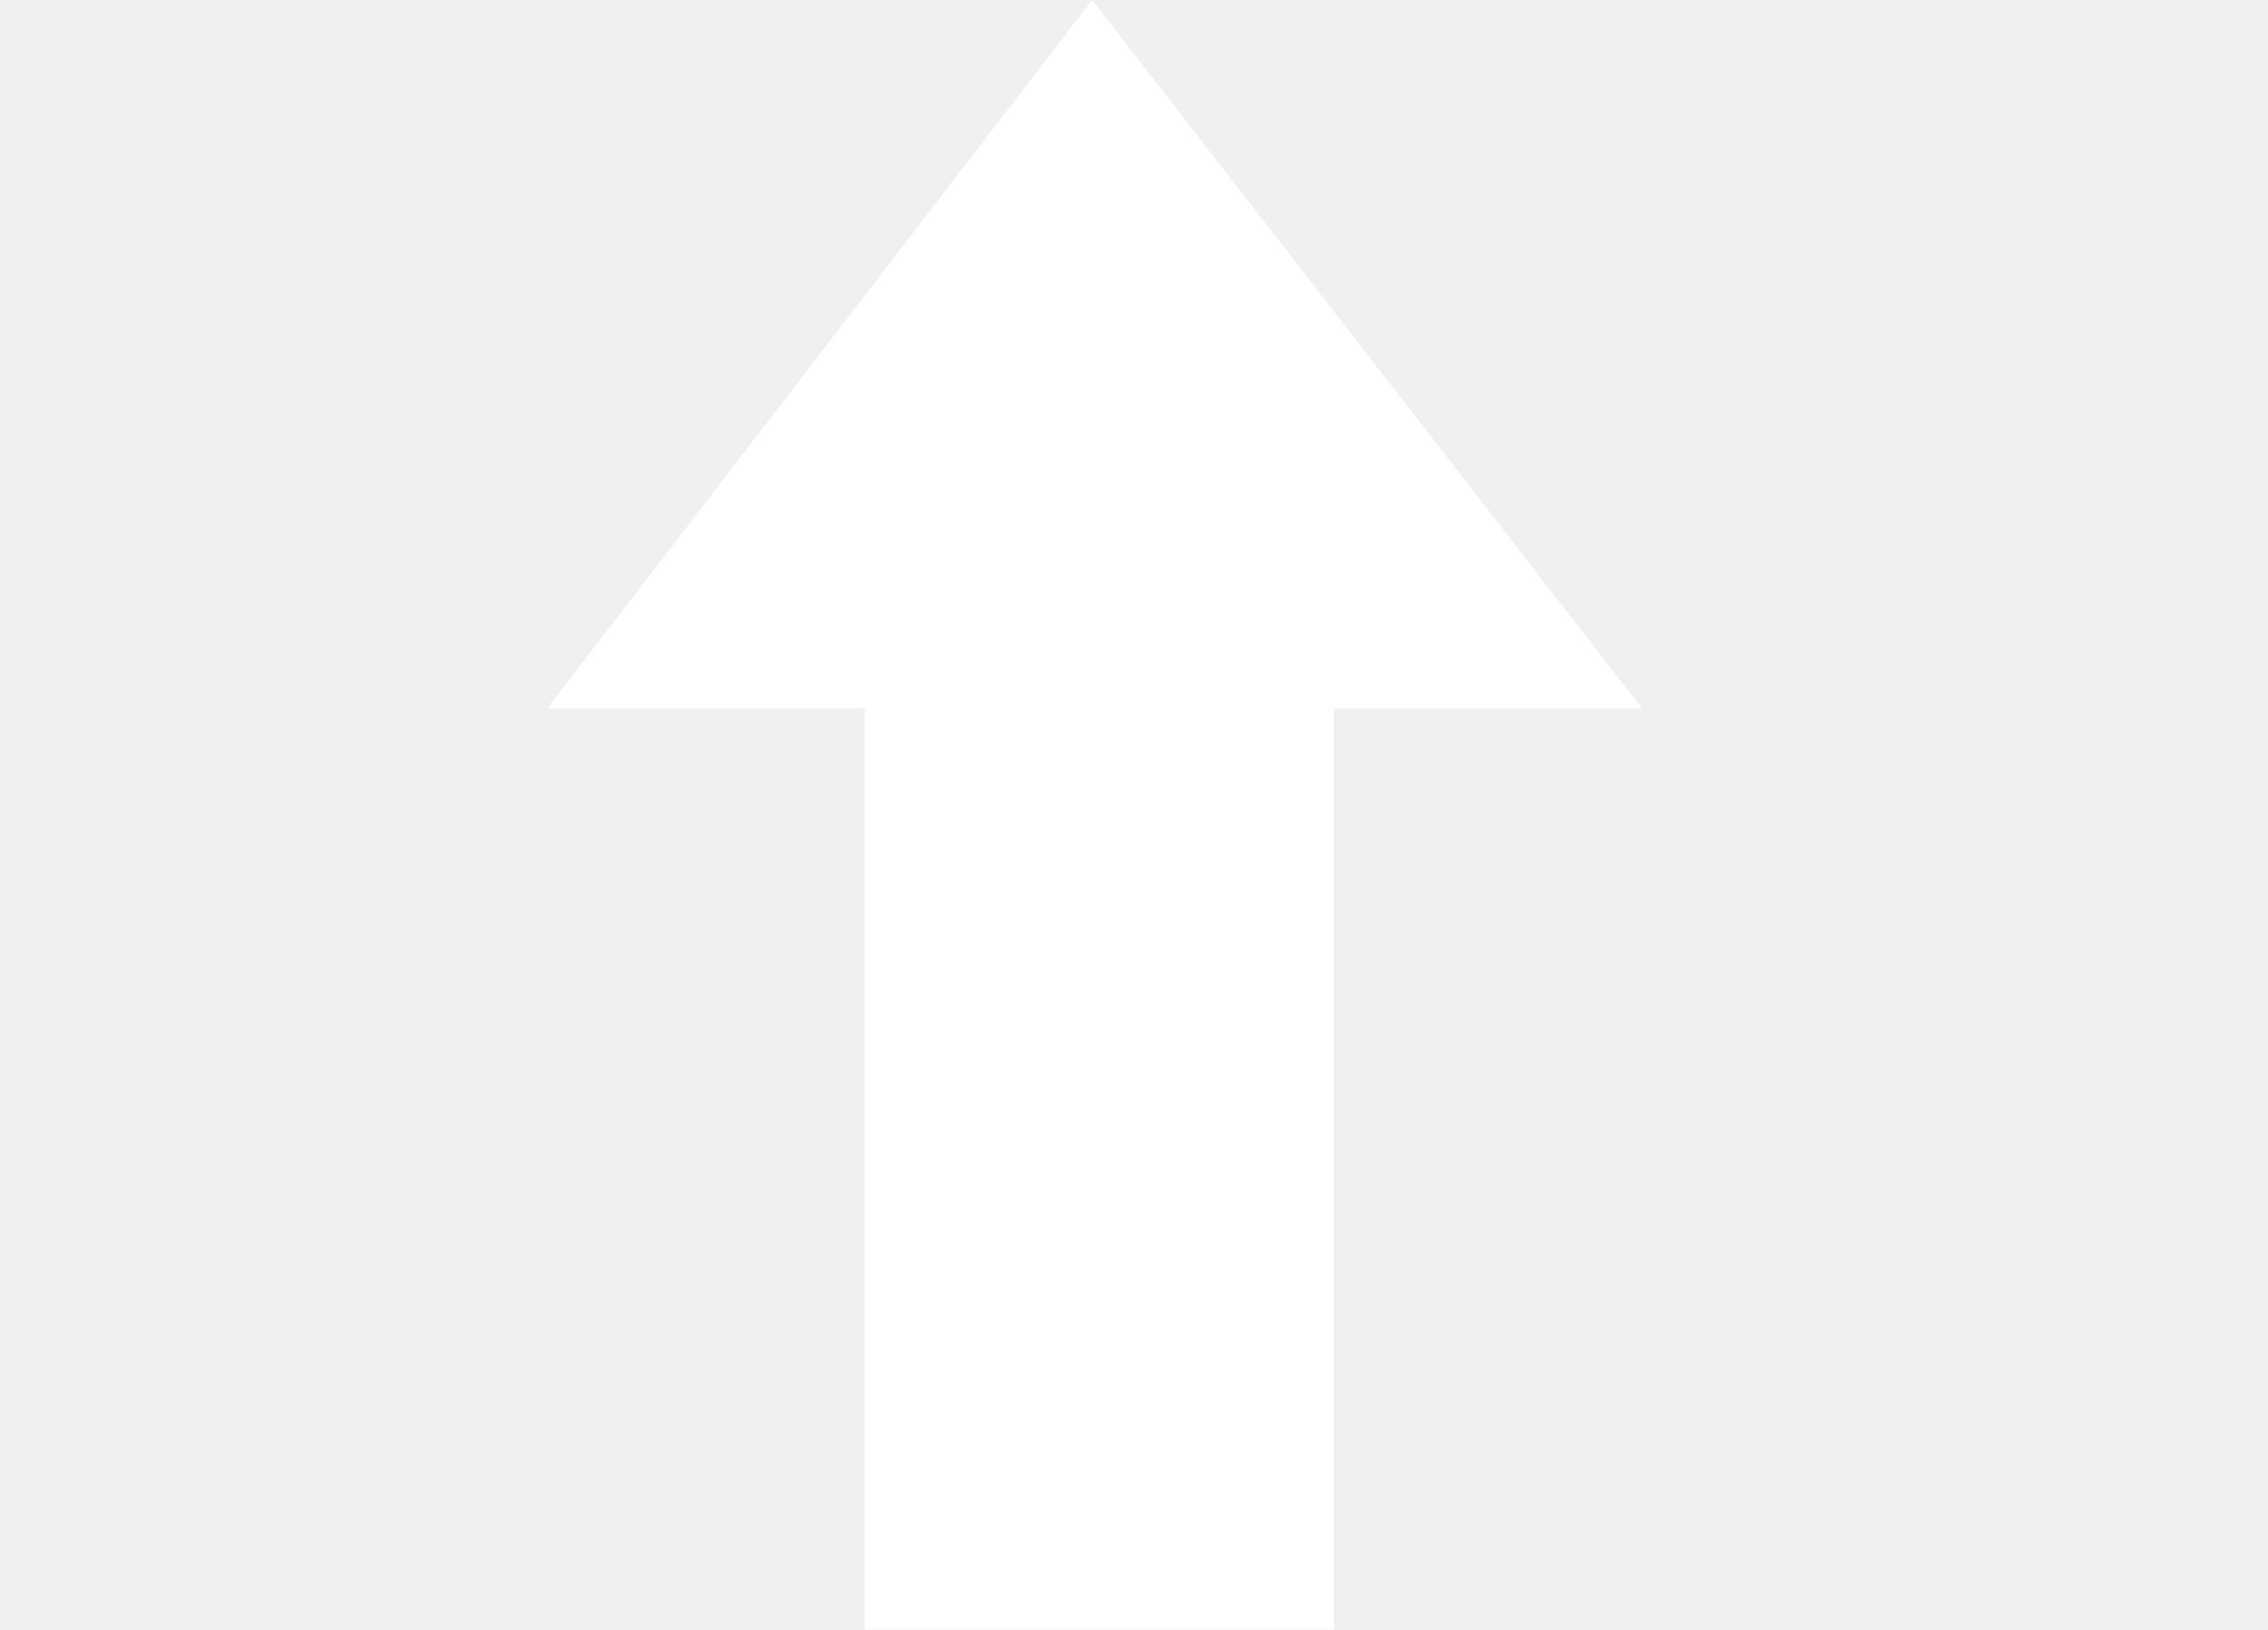
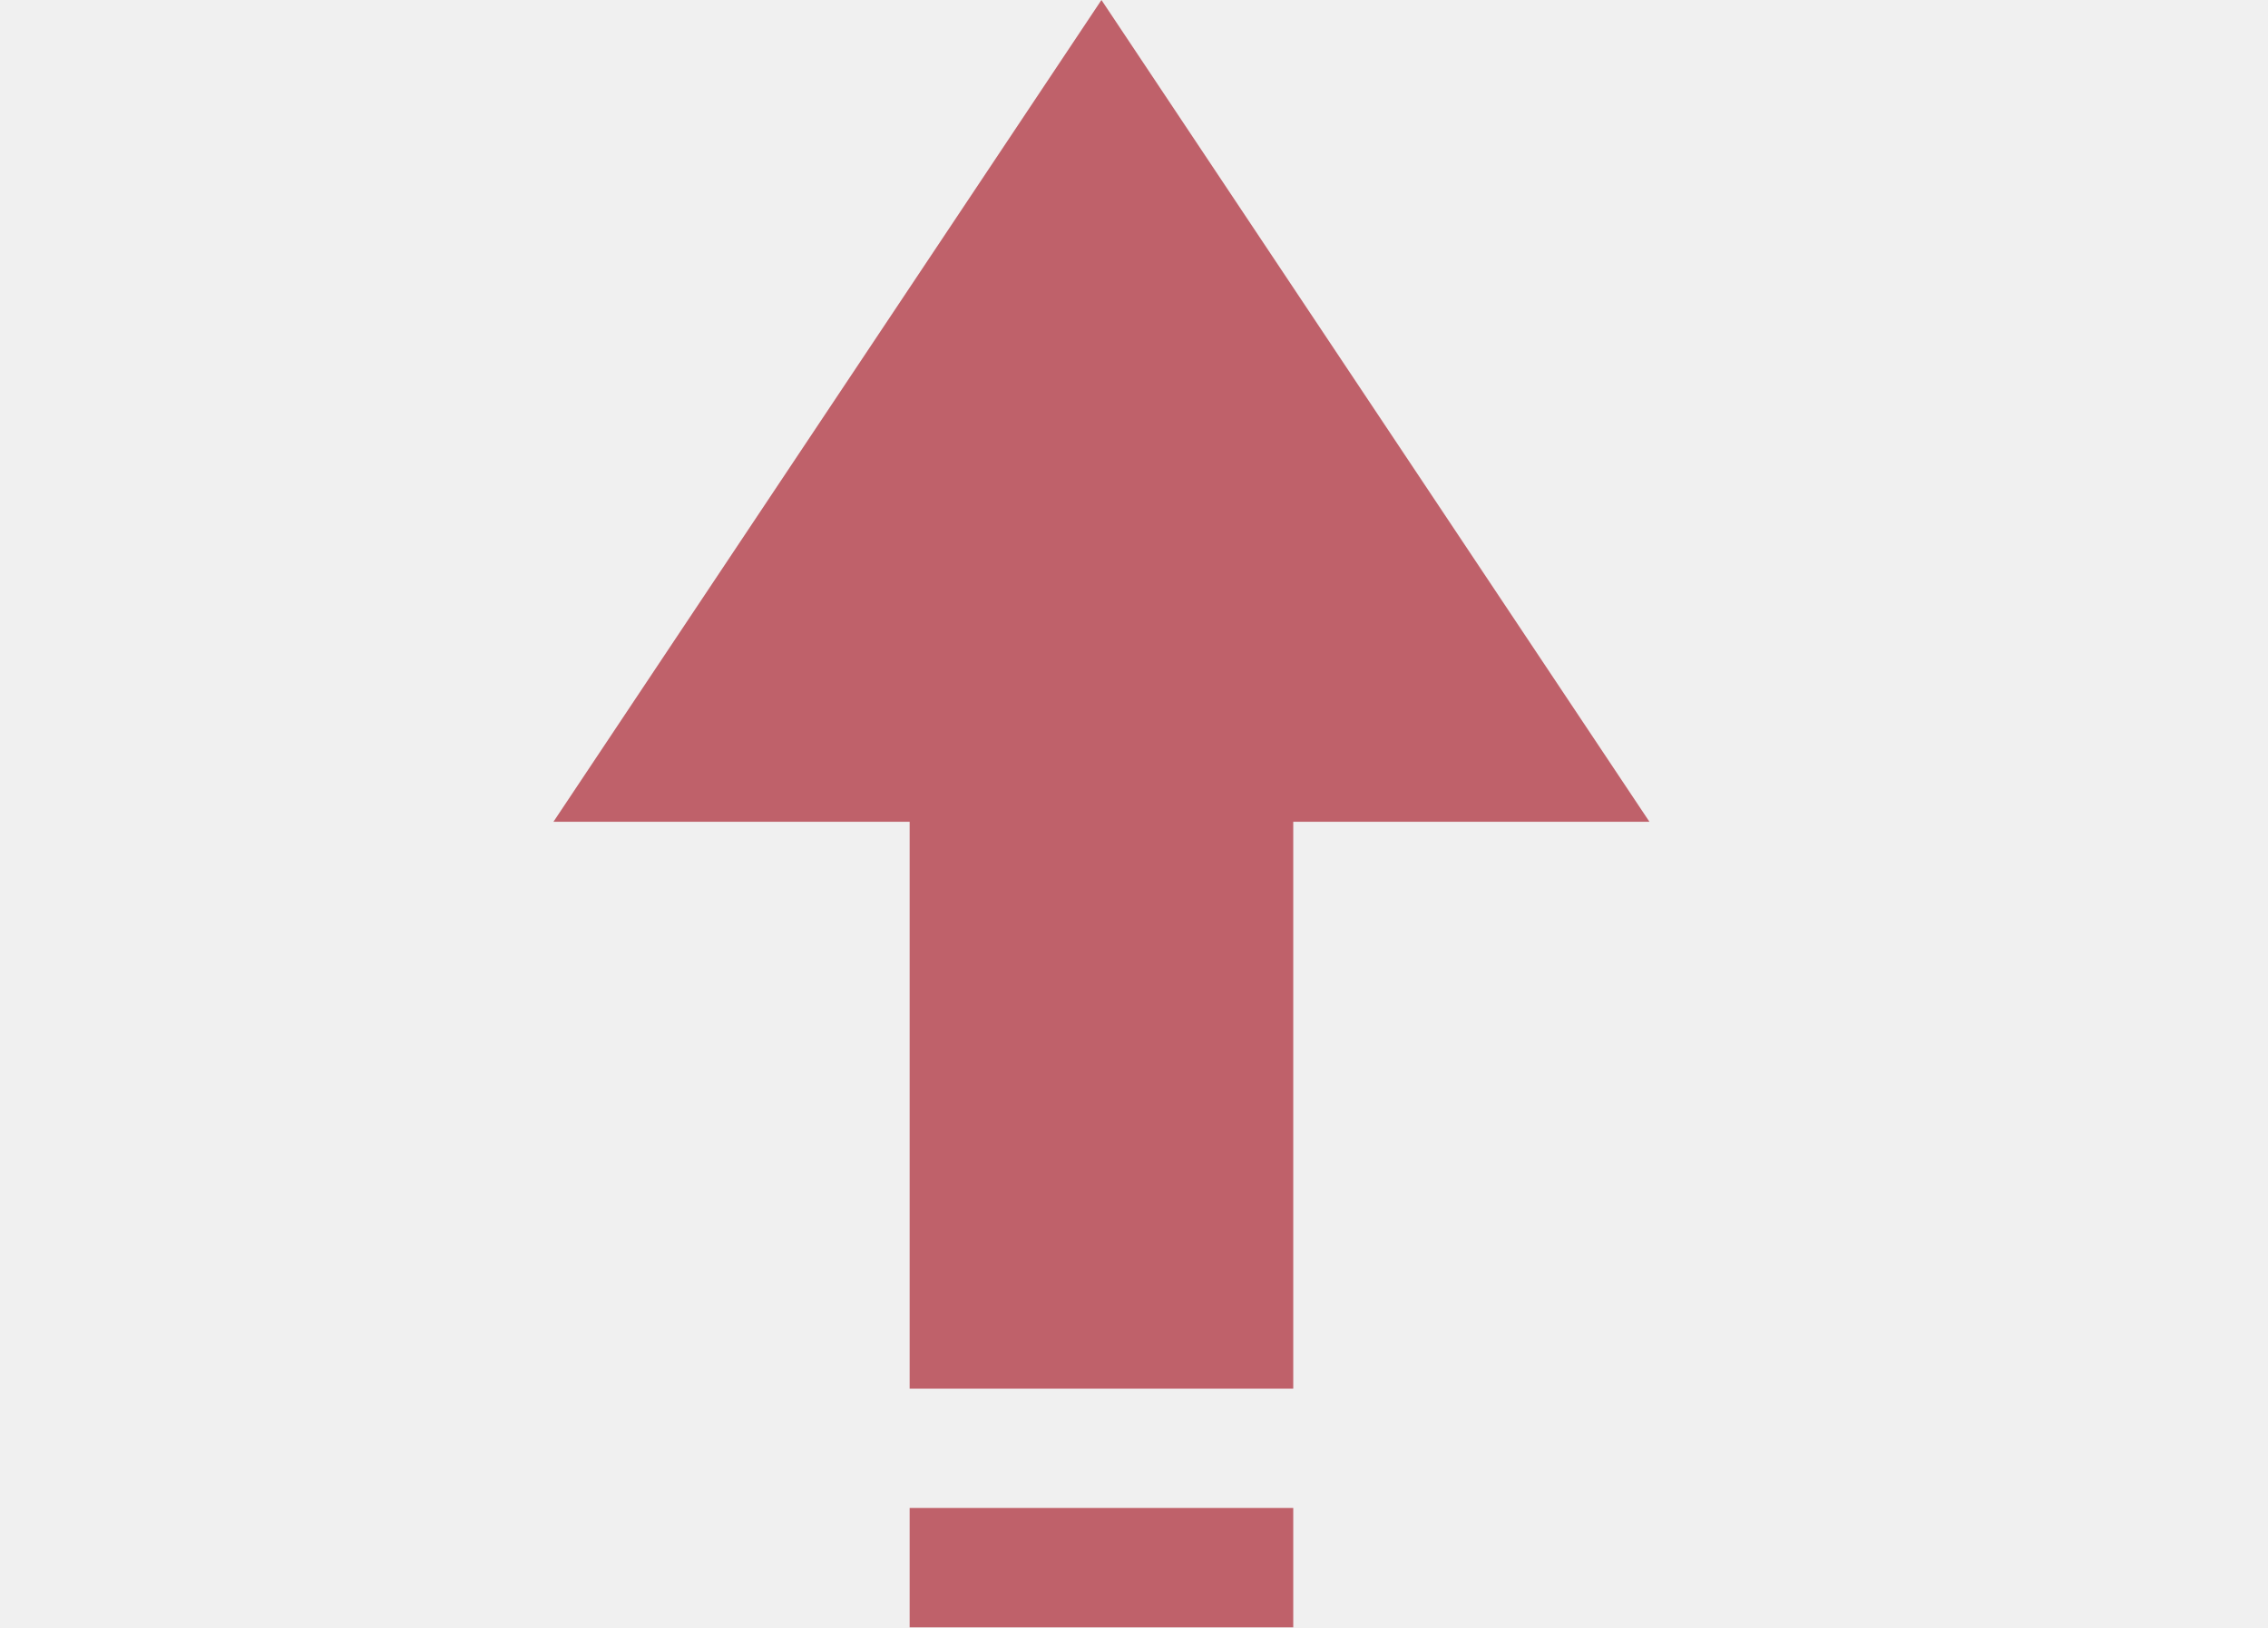
- <svg xmlns="http://www.w3.org/2000/svg" version="1.1" id="Capa_1" x="0px" y="0px" viewBox="67.7 -12.1 823.8 592" style="enable-background:new 67.7 -12.1 823.8 592;" xml:space="preserve">
-   <style type="text/css">
- 	.st0{fill:#FFFFFF;}
- </style>
-   <polygon class="st0" points="464.4,-12.1 266.5,245.2 381.8,245.2 381.8,579.9 552.2,579.9 552.2,245.2 664.1,245.2 " />
+ <svg xmlns="http://www.w3.org/2000/svg" width="100%" height="100%" viewBox="0 0 209 150" version="1.1" xml:space="preserve" style="fill-rule:evenodd;clip-rule:evenodd;stroke-linejoin:round;stroke-miterlimit:2;">
+   <g transform="matrix(-1,1.22465e-16,1.22465e-16,1,152,0)">
+     <path d="M32.825,138.999L68.175,138.999L68.175,149.999L32.825,149.999L32.825,138.999ZM101,75.749L68.175,75.749L68.175,127.999L32.825,127.999L32.825,75.749L0,75.749L50.5,0L101,75.749Z" style="fill:rgb(191,97,106);" />
+   </g>
</svg>
